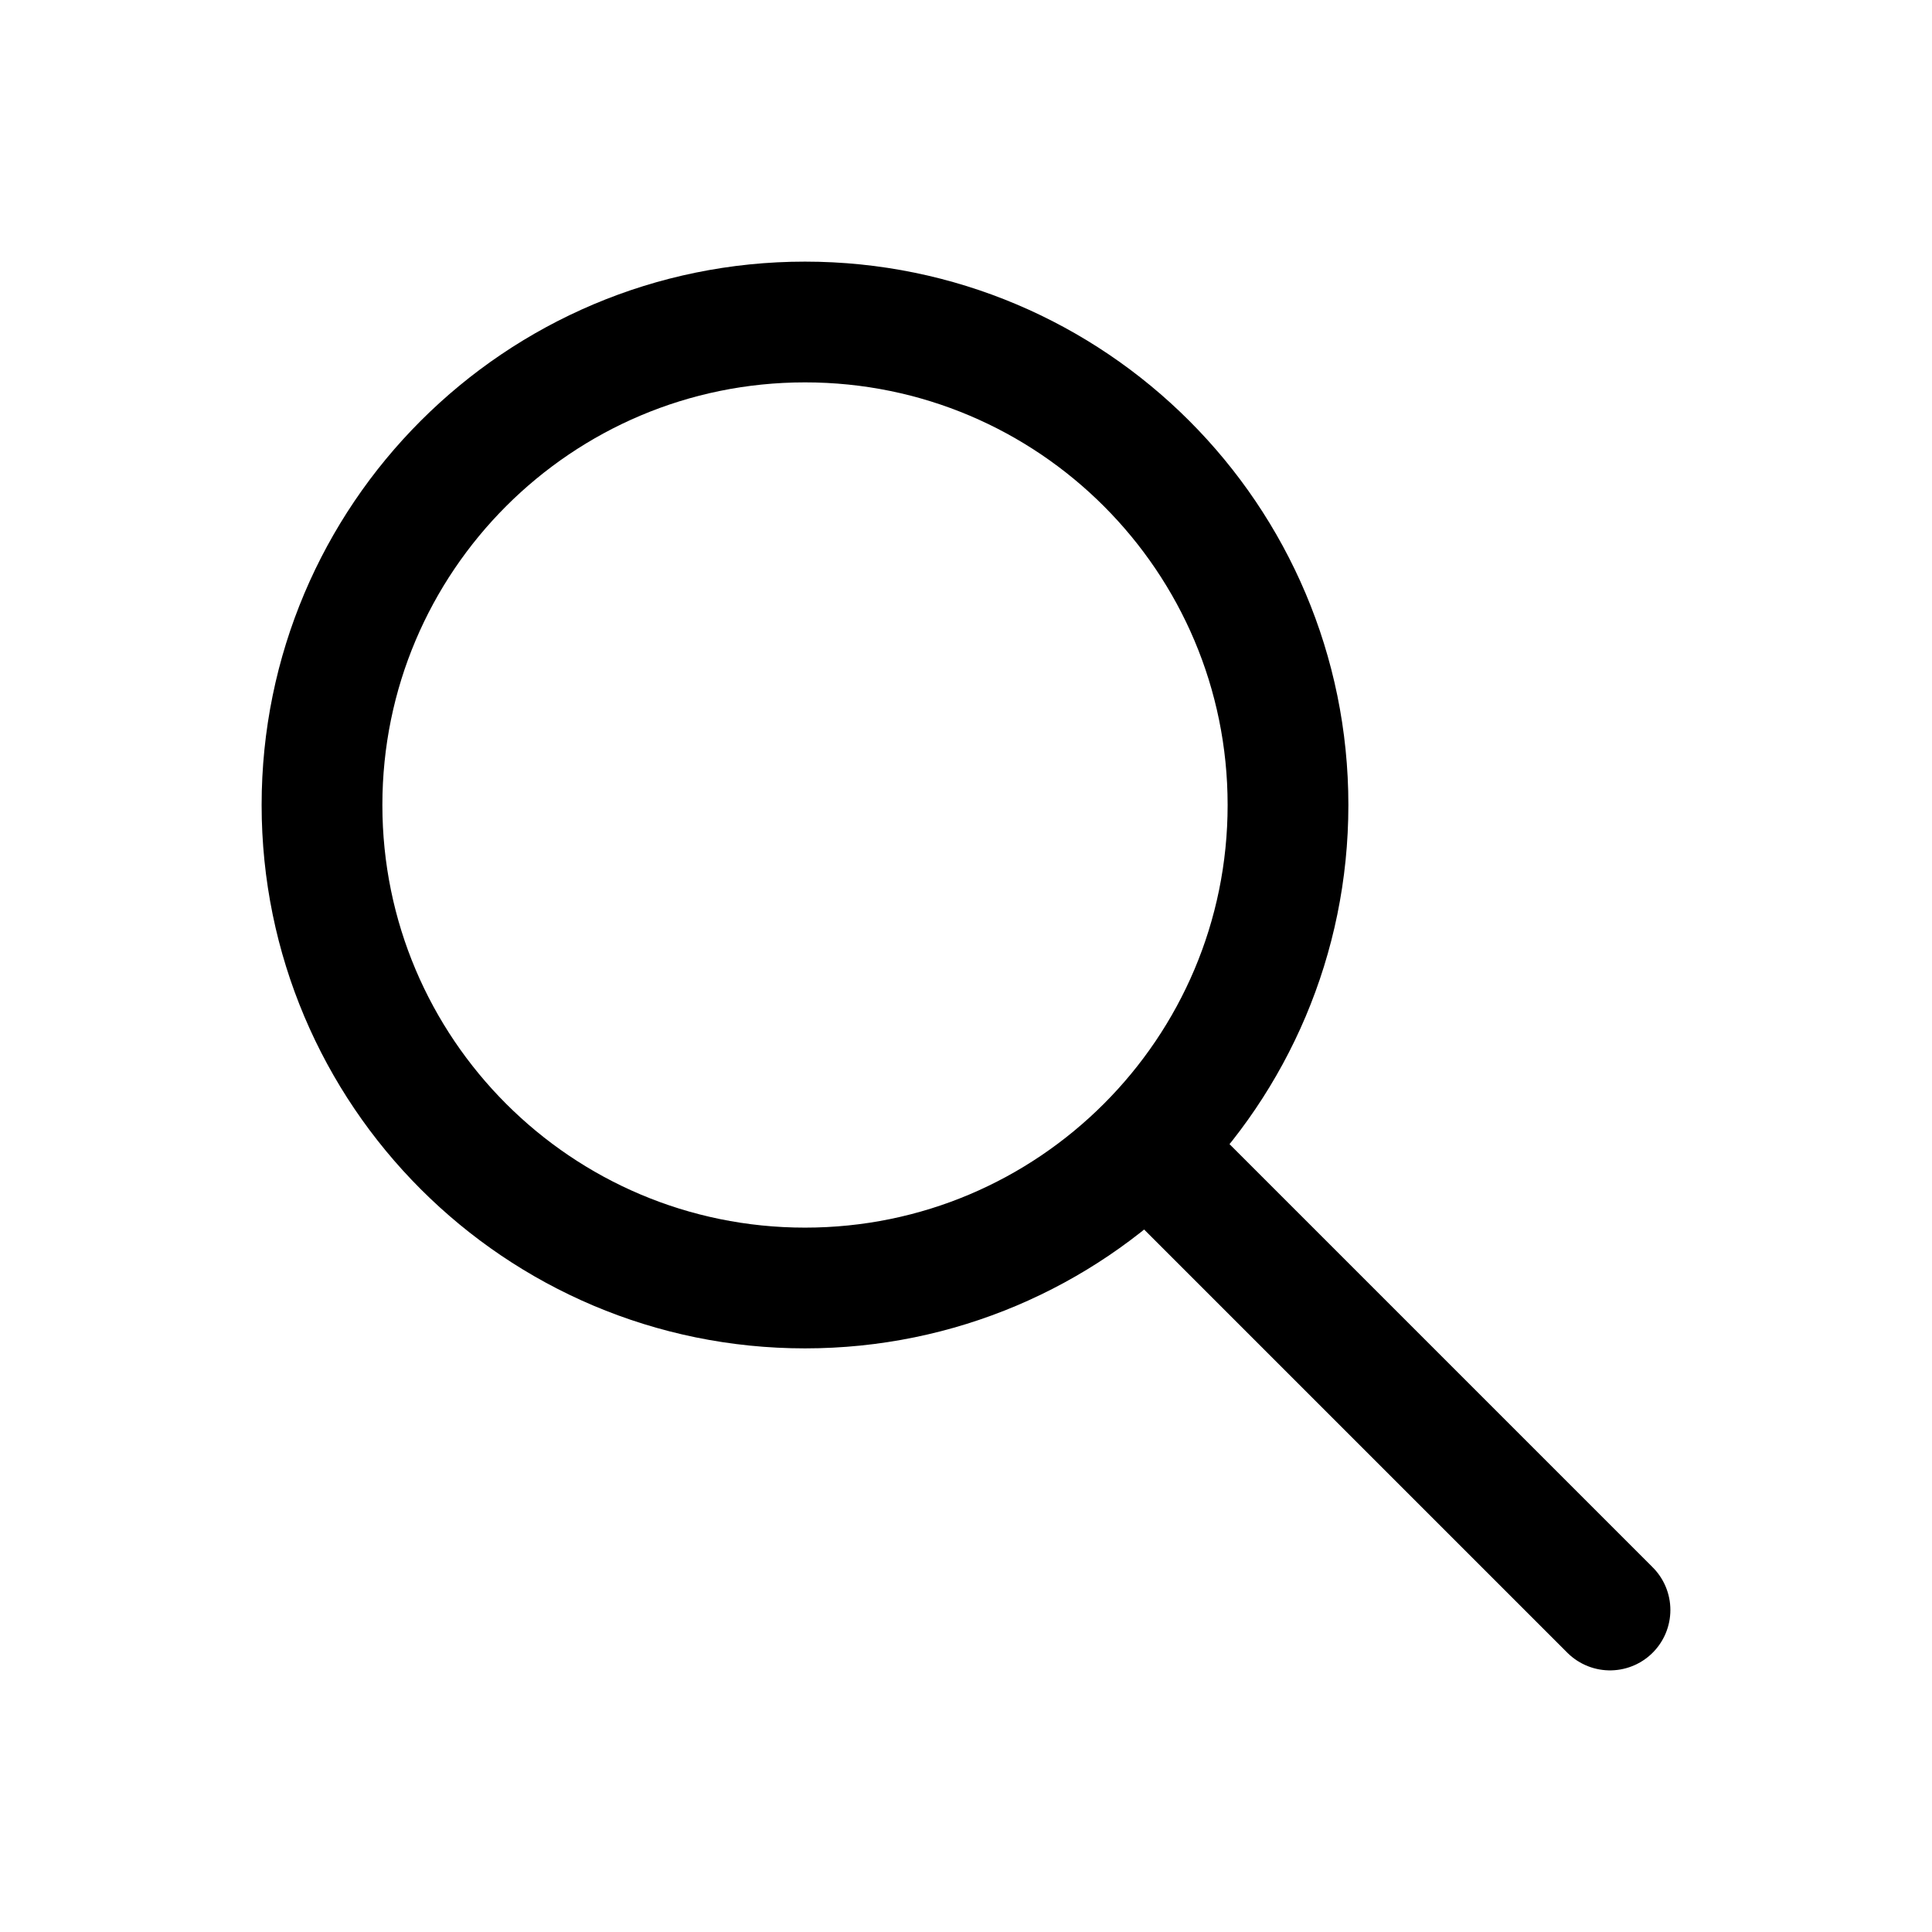
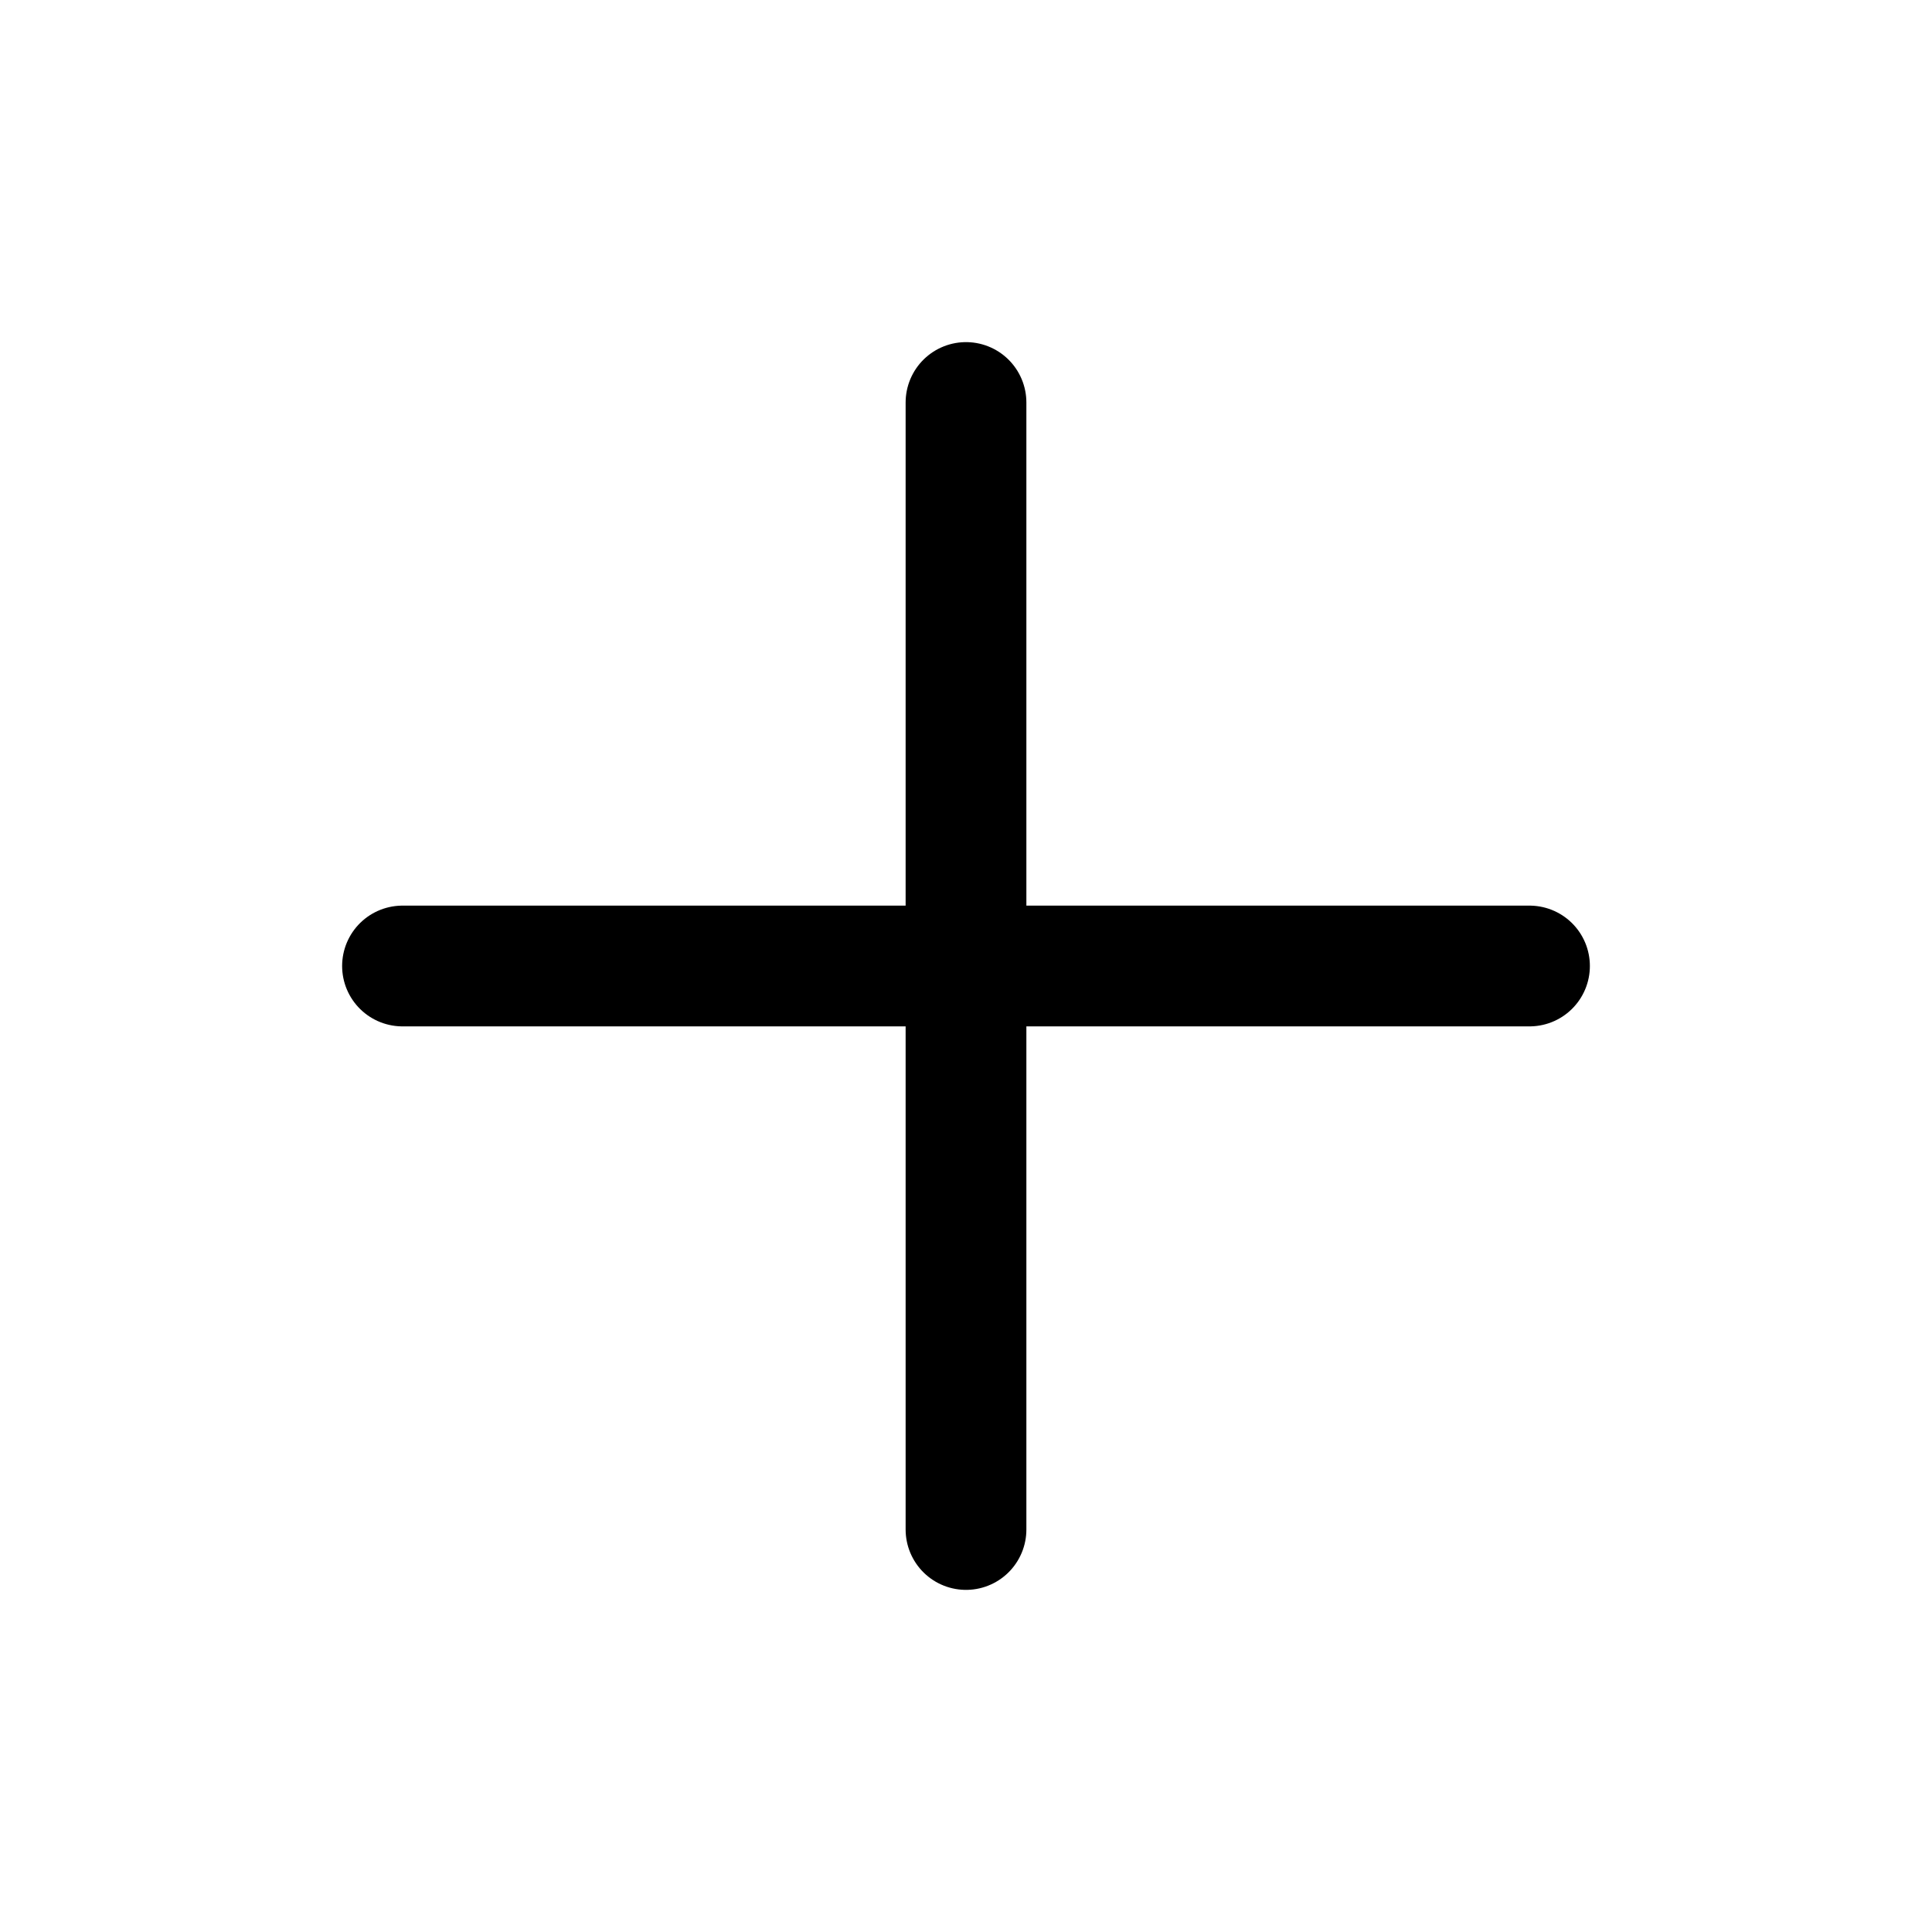
<svg xmlns="http://www.w3.org/2000/svg" viewBox="0 0 24 24" fill="none" stroke="currentColor" stroke-width="1.5" stroke-linecap="round" stroke-linejoin="round">
-   <circle cx="10" cy="10" r="6" />
-   <path d="M20 20l-5.5-5.5" />
+   <path d="M12 5v14M5 12h14" />
</svg>
